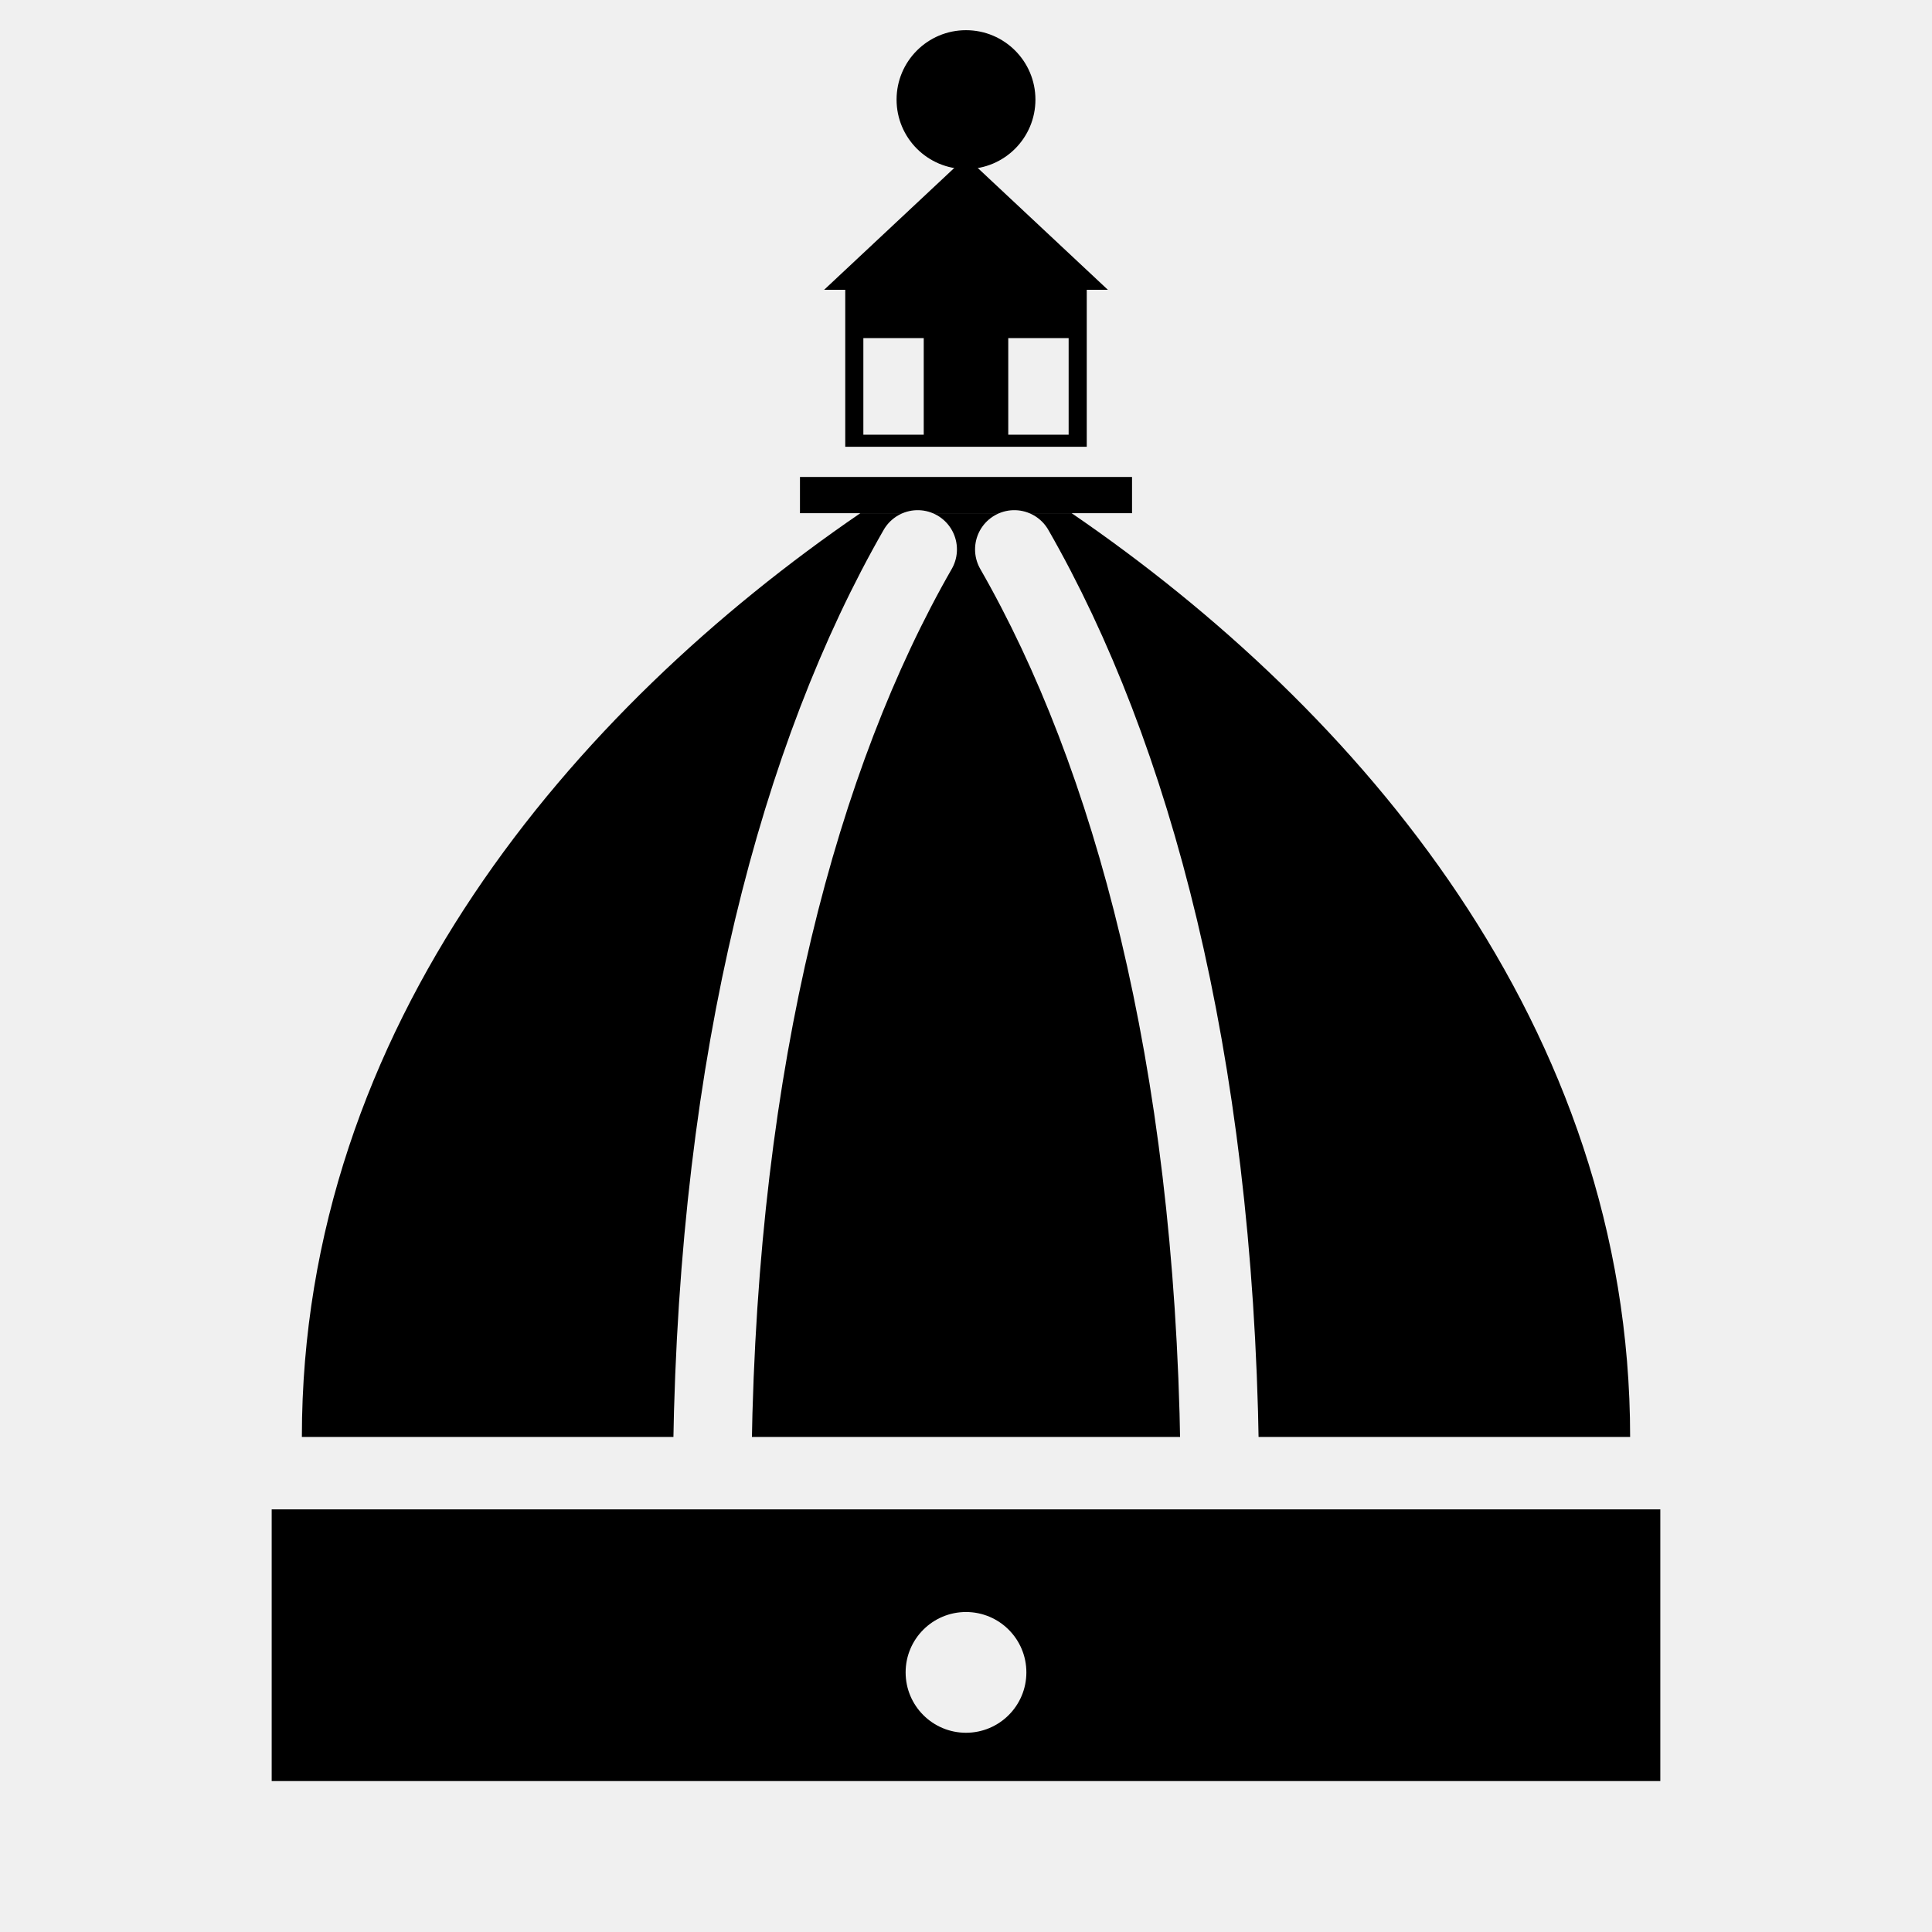
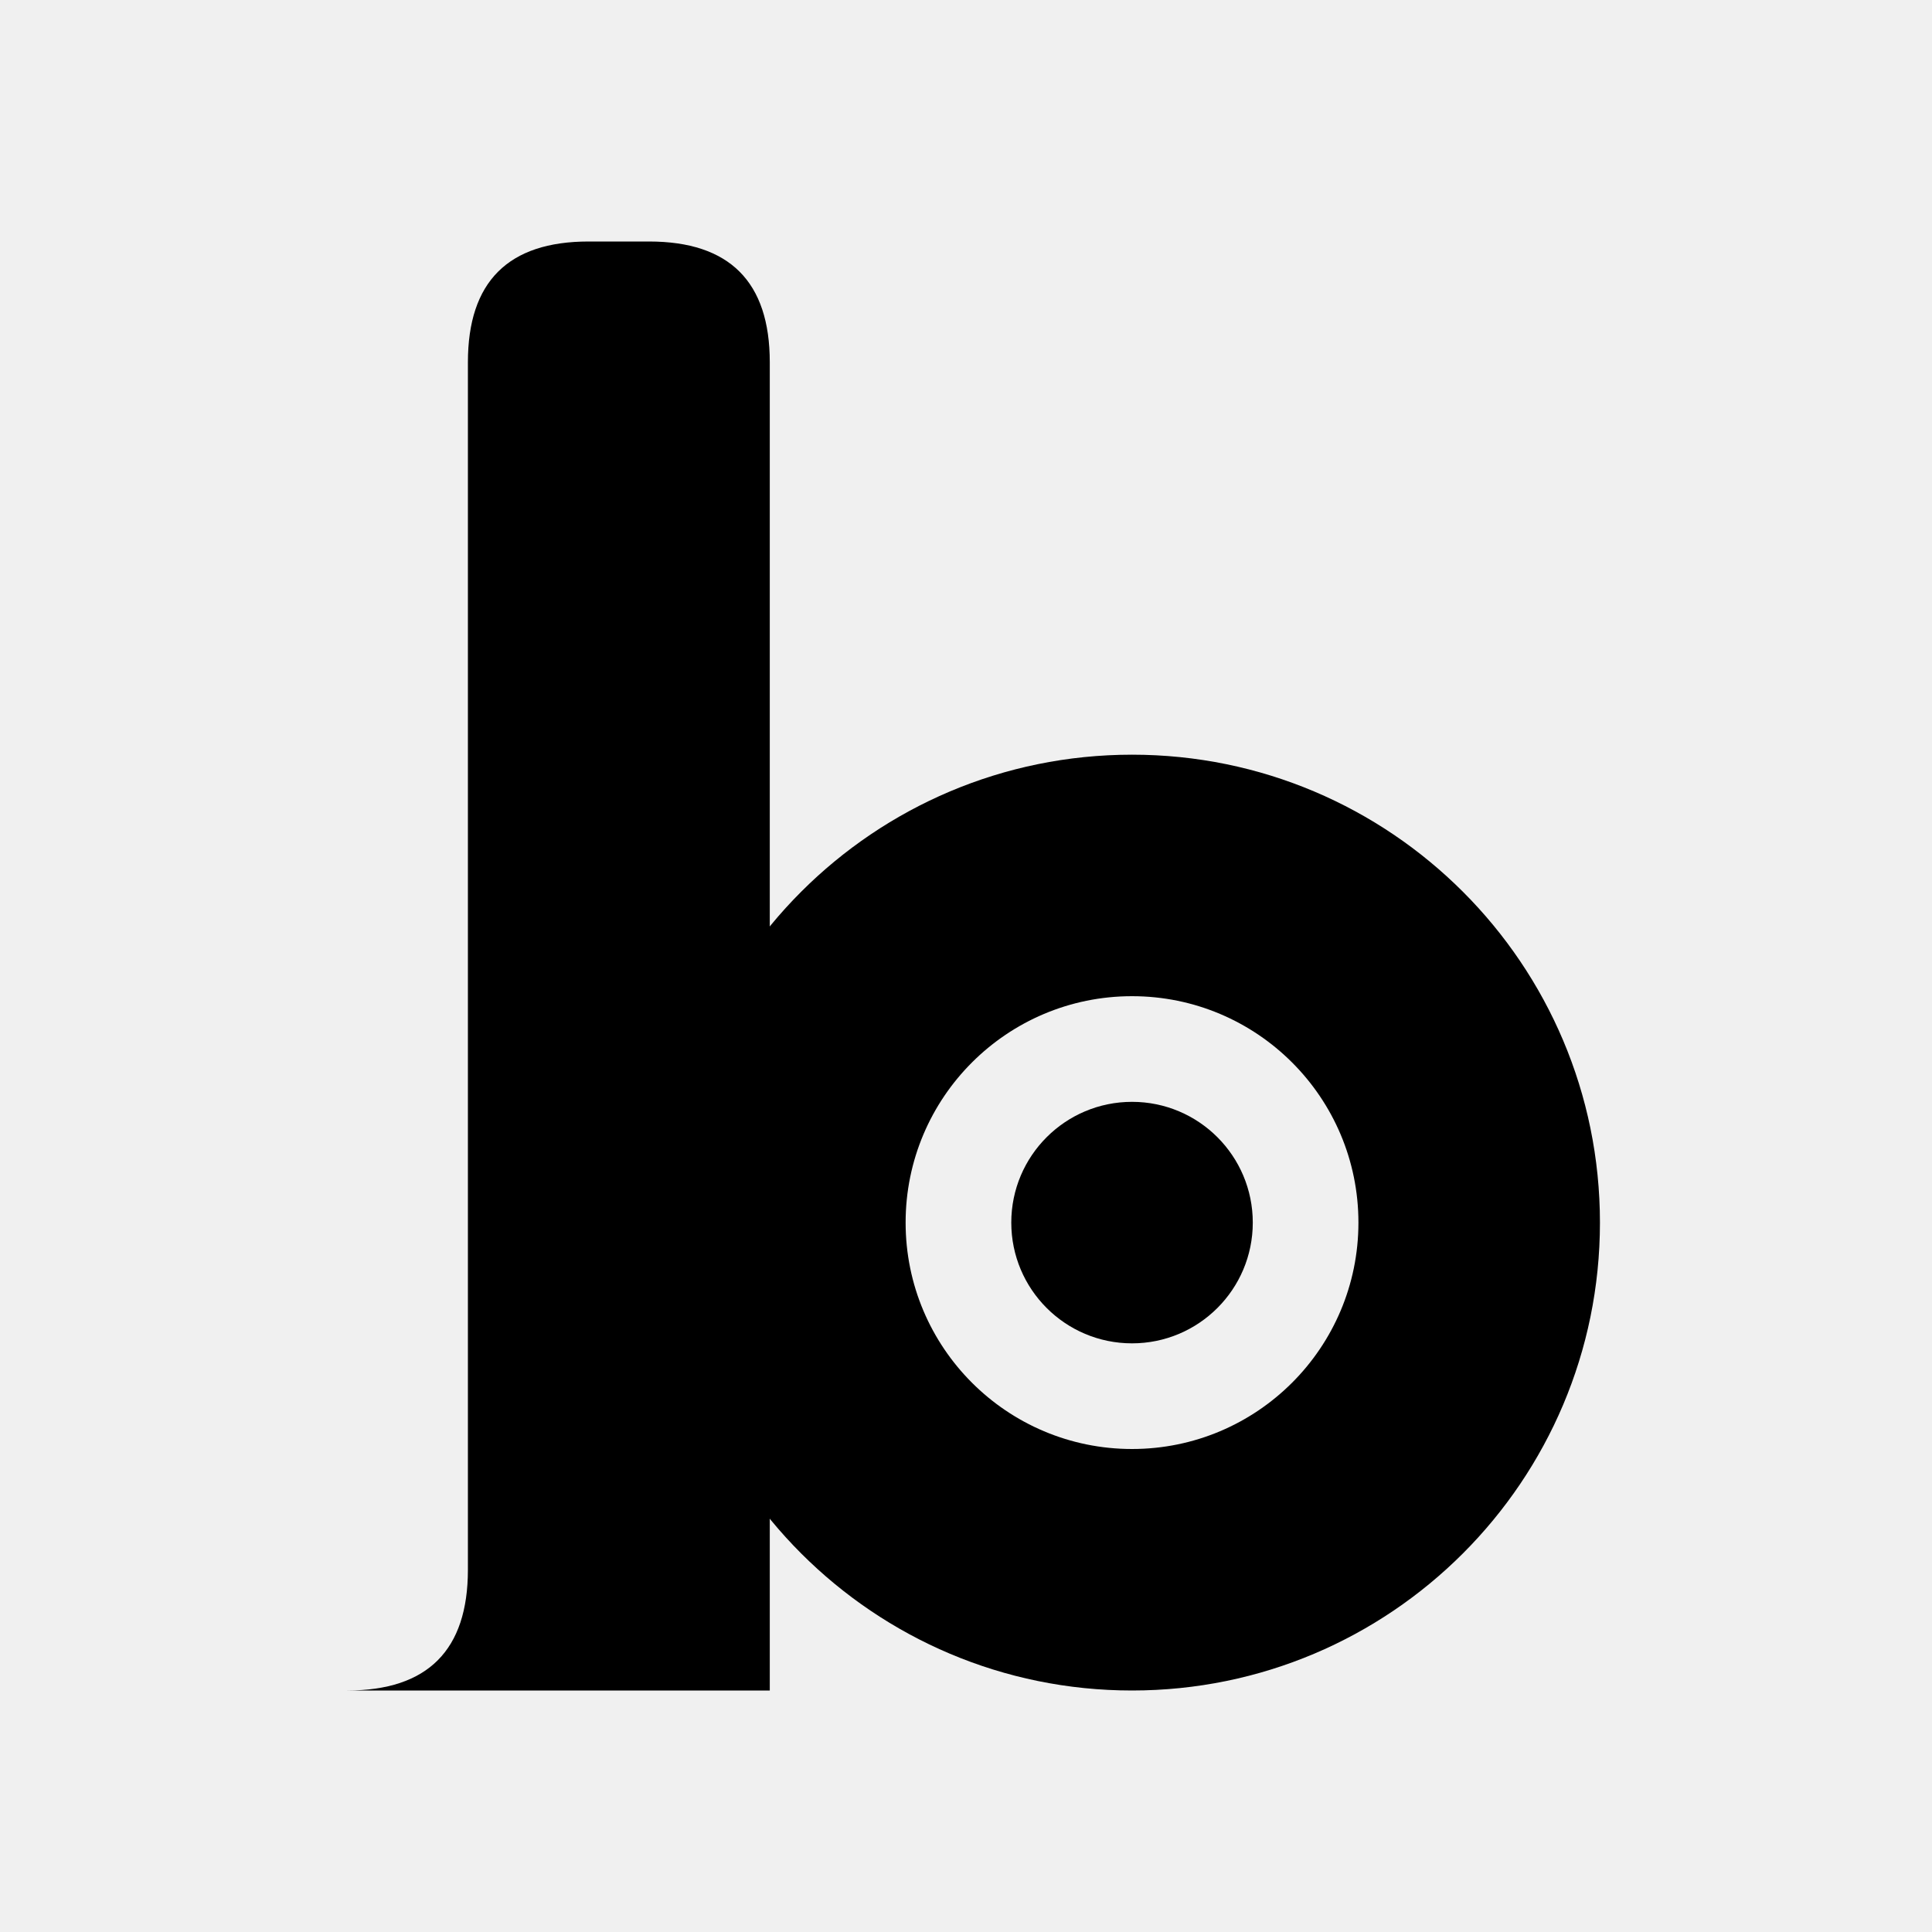
- <svg xmlns="http://www.w3.org/2000/svg" viewBox="0 0 64 64" role="img" aria-label="Duomo" fill="currentColor">
-   <mask id="ribs">
-     <rect width="64" height="64" fill="#fff" />
-     <g fill="none" stroke="#000" stroke-width="2.6" stroke-linecap="round">
-       <path d="M23.6 48C23.8 35 26.5 25 30.4 18.2M40.4 48C40.2 35 37.5 25 33.6 18.2" />
-     </g>
-     <path d="M28.6 11.2h2v3.2h-2zM33.4 11.2h2v3.2h-2z" fill="#000" />
-     <circle cx="32" cy="55.4" r="2" fill="#000" />
-   </mask>
-   <g mask="url(#ribs)">
-     <path d="M10 47.6C10 34 19 23.5 28.5 17h7C45 23.5 54 34 54 47.6z" />
-     <path d="M9 50h46v9H9z" />
-     <path d="M26.5 15.8h11V17h-11zM28 9.6h8v5.2h-8zM27.3 9.6L32 5.2l4.7 4.4z" />
+ <svg xmlns="http://www.w3.org/2000/svg" viewBox="0 0 128 128" role="img" aria-label="Browsby">
+   <g fill="currentColor">
+     <path d="M23 112 Q31 112 31 104 L31 24 Q31 16 39 16 L43 16 Q51 16 51 24 L51 112 Z" />
+     <path fill-rule="evenodd" d="M75 50a31 31 0 1 0 0.001 0Z M75 66a15 15 0 1 1 -0.001 0Z" />
+     <circle cx="75" cy="81" r="8" />
  </g>
-   <circle cx="32" cy="3.3" r="2.3" />
</svg>
